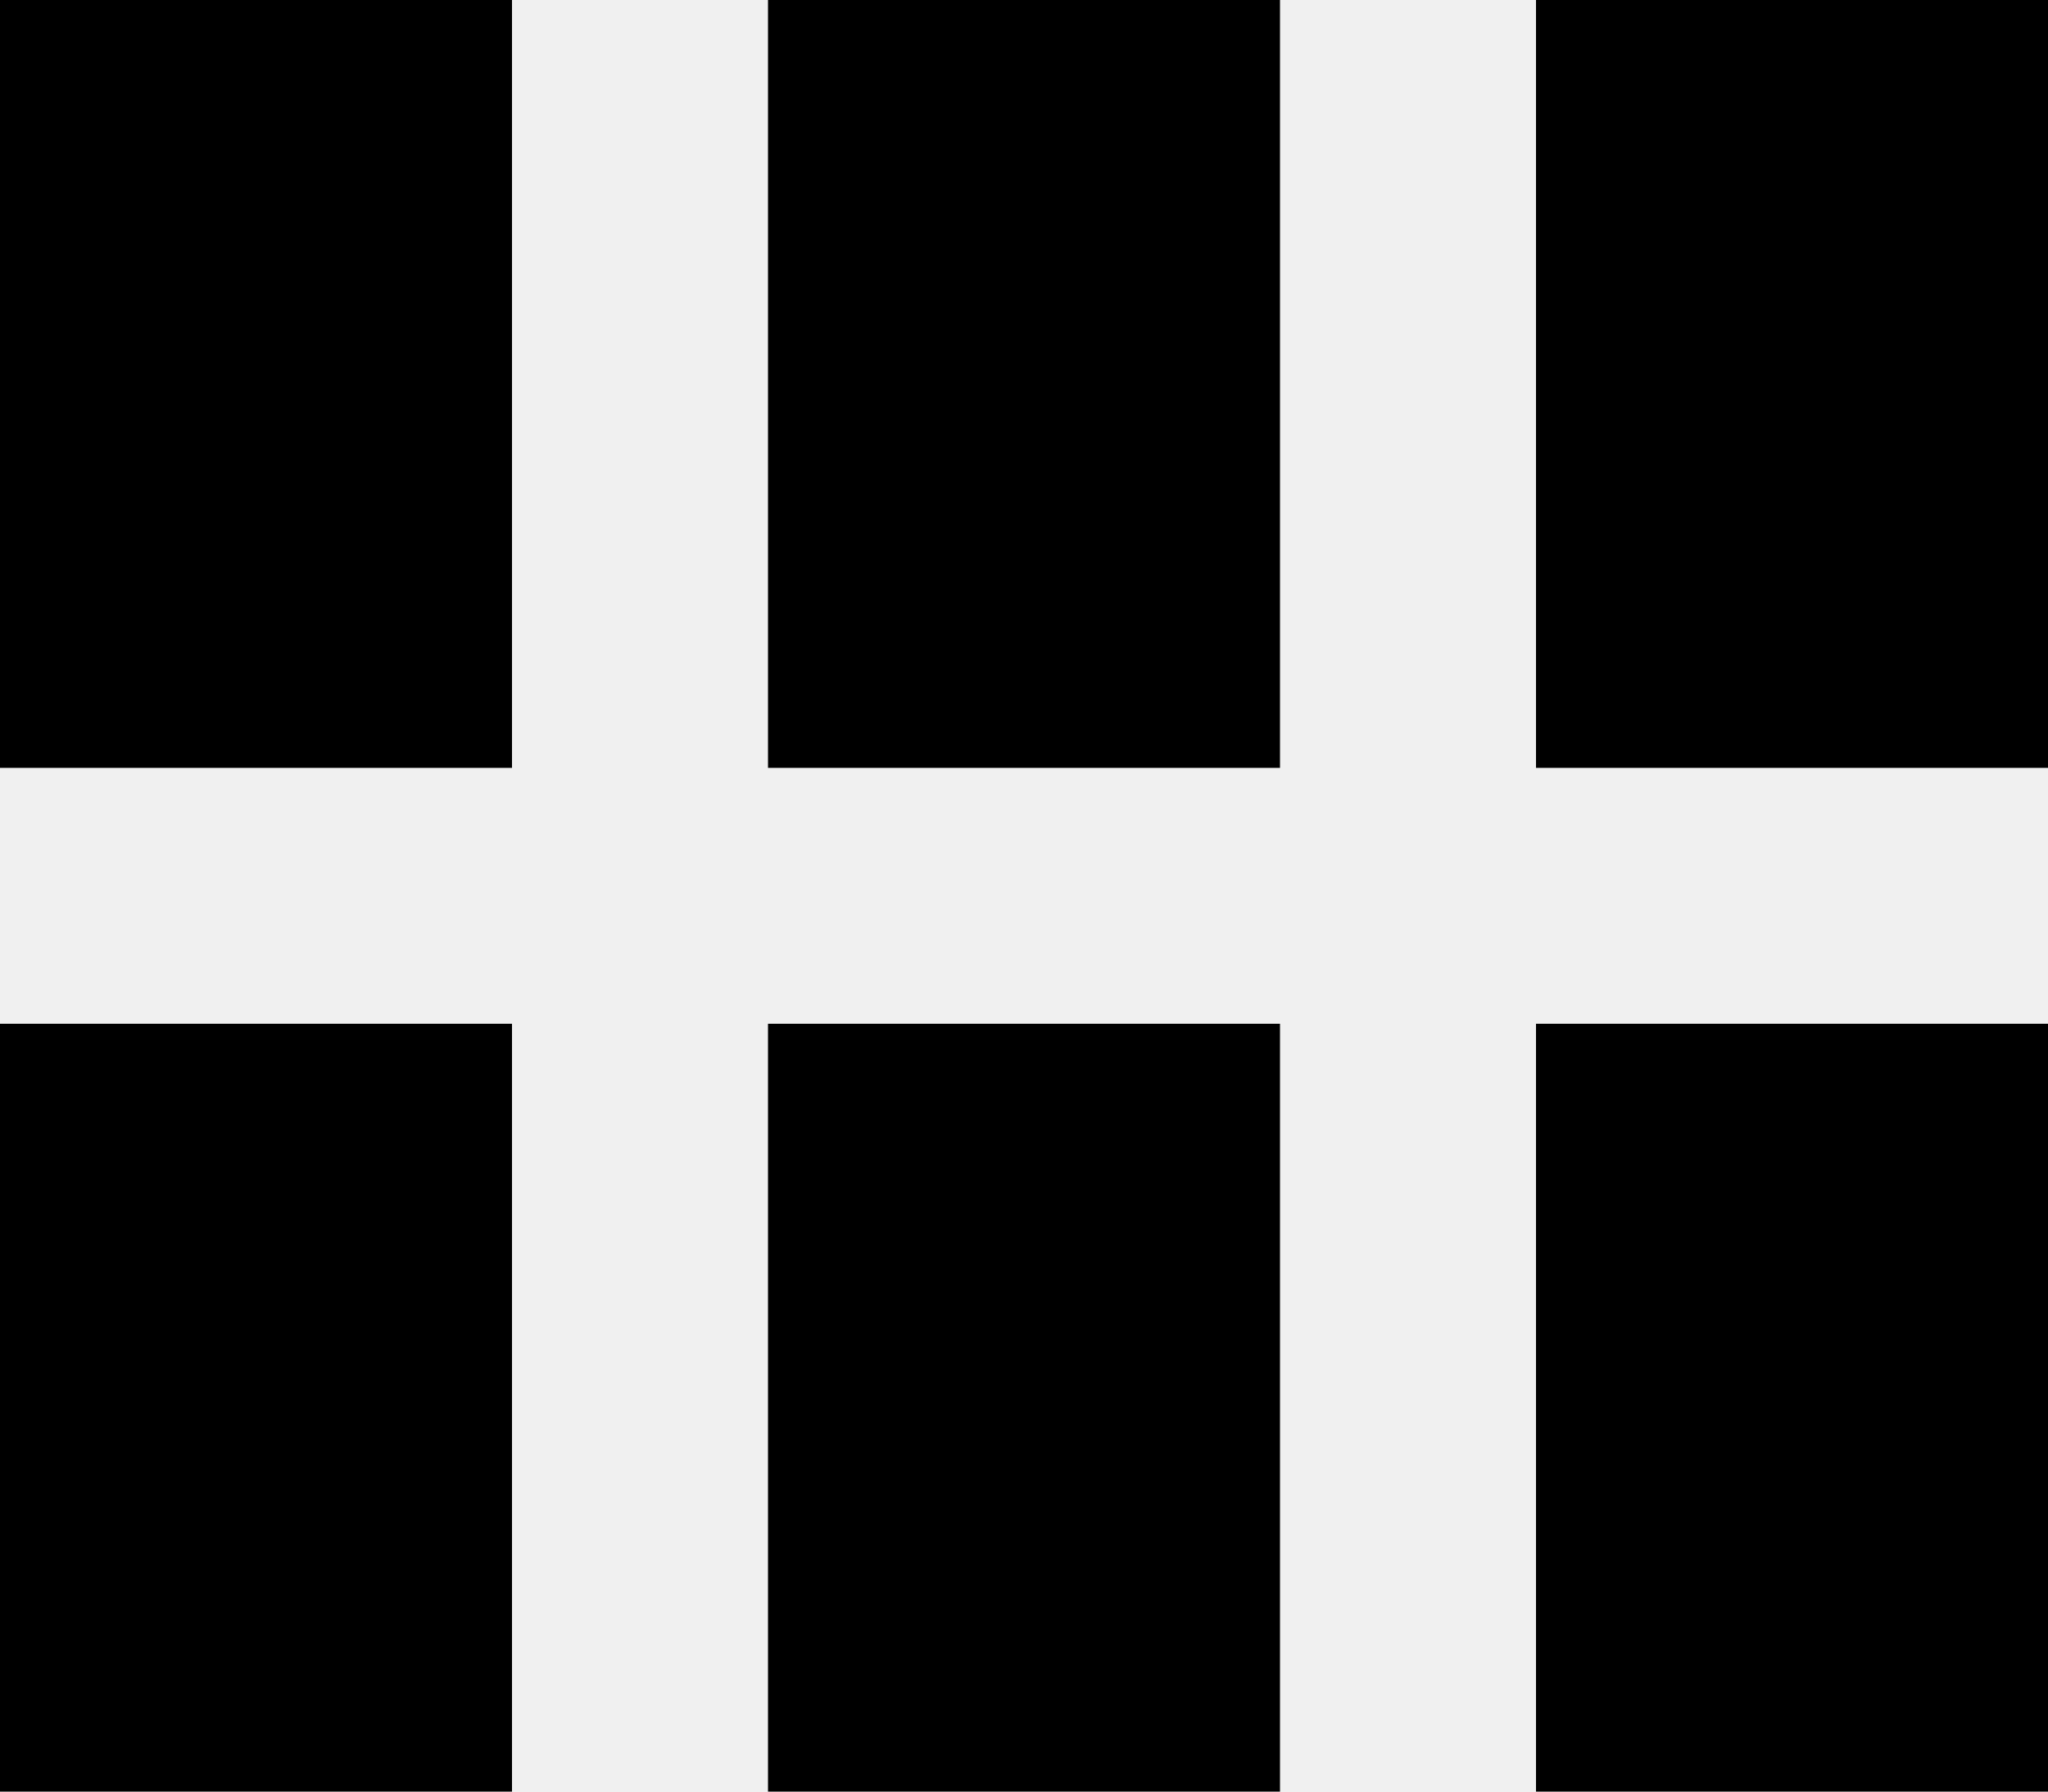
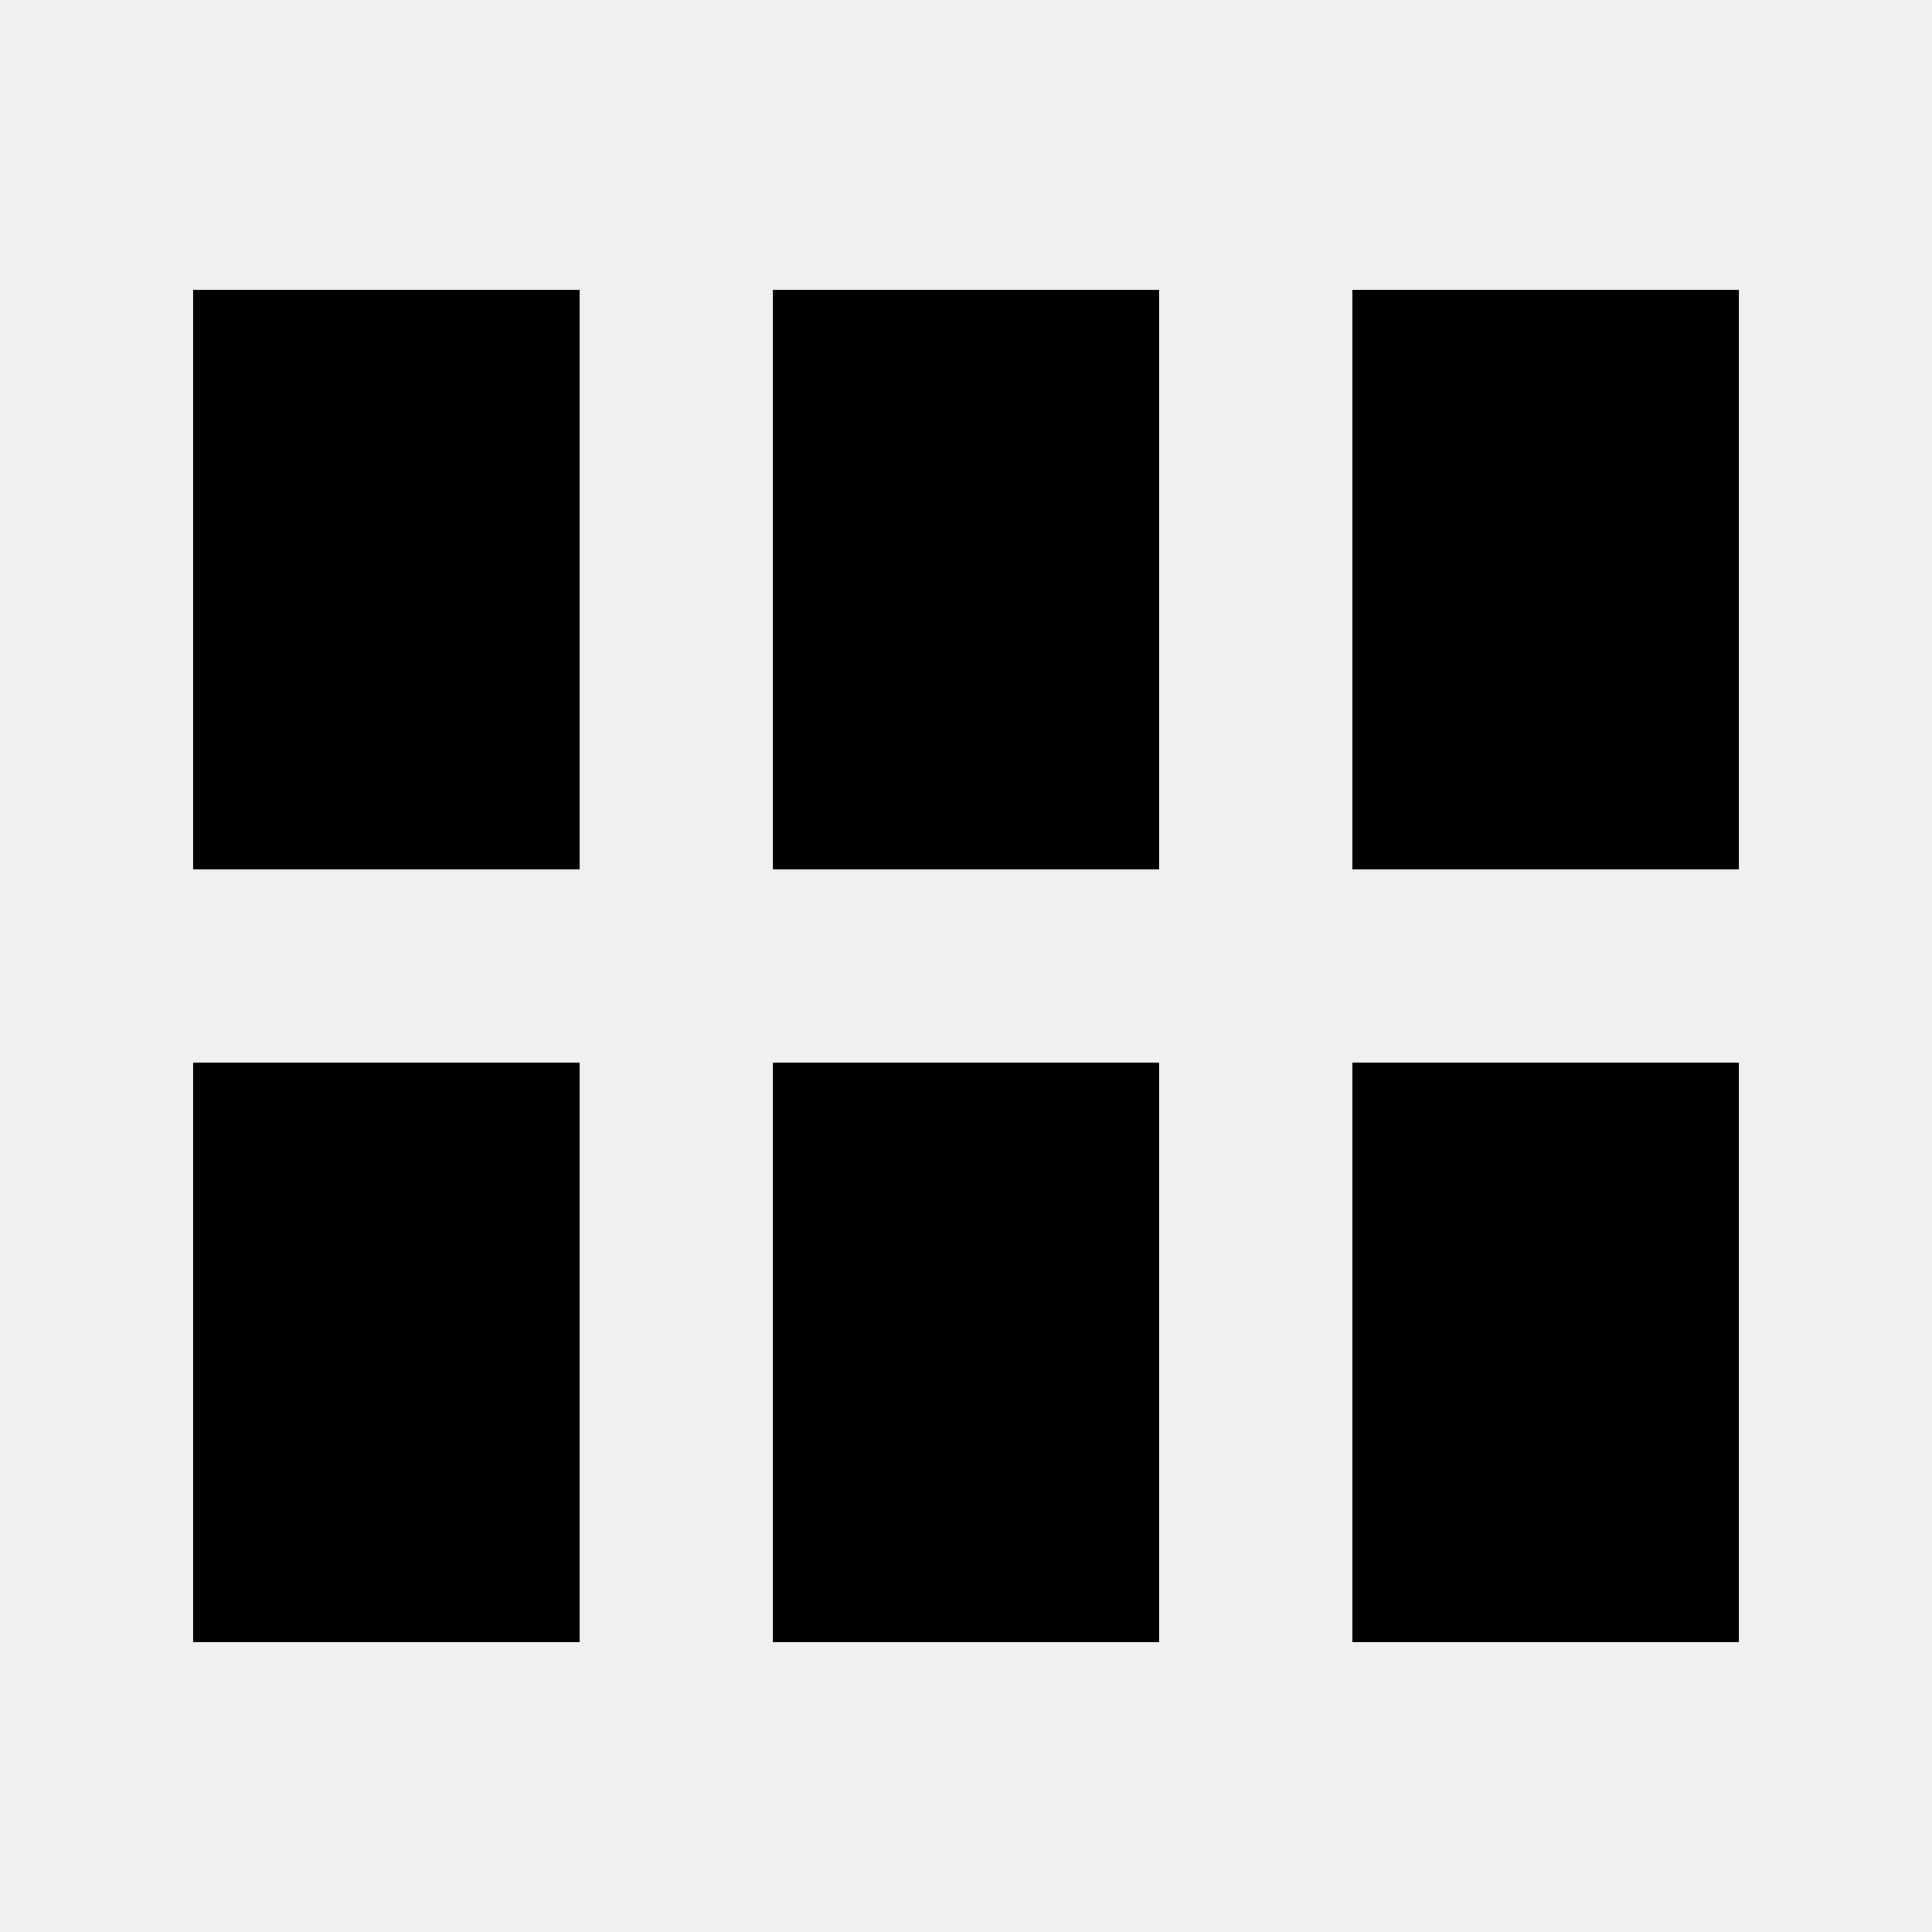
- <svg xmlns="http://www.w3.org/2000/svg" width="16" height="14" fill="none">
-   <g fill="#000" clip-path="url(#a)">
-     <path d="M4 0H0v6h4V0ZM16 0h-4v6h4V0ZM10 0H6v6h4V0ZM4 8H0v6h4V8ZM16 8h-4v6h4V8ZM10 8H6v6h4V8Z" />
-   </g>
-   <defs>
-     <clipPath id="a">
-       <path fill="#fff" d="M0 0h16v14H0z" />
-     </clipPath>
-   </defs>
+ <svg xmlns="http://www.w3.org/2000/svg" width="20" height="20" viewBox="0 0 20 20" fill="none">
+   <path d="M6 3H2V9H6V3Z" fill="black" />
+   <path d="M18 3H14V9H18V3Z" fill="black" />
+   <path d="M12 3H8V9H12V3Z" fill="black" />
+   <path d="M6 11H2V17H6V11Z" fill="black" />
+   <path d="M18 11H14V17H18V11Z" fill="black" />
+   <path d="M12 11H8V17H12V11Z" fill="black" />
</svg>
